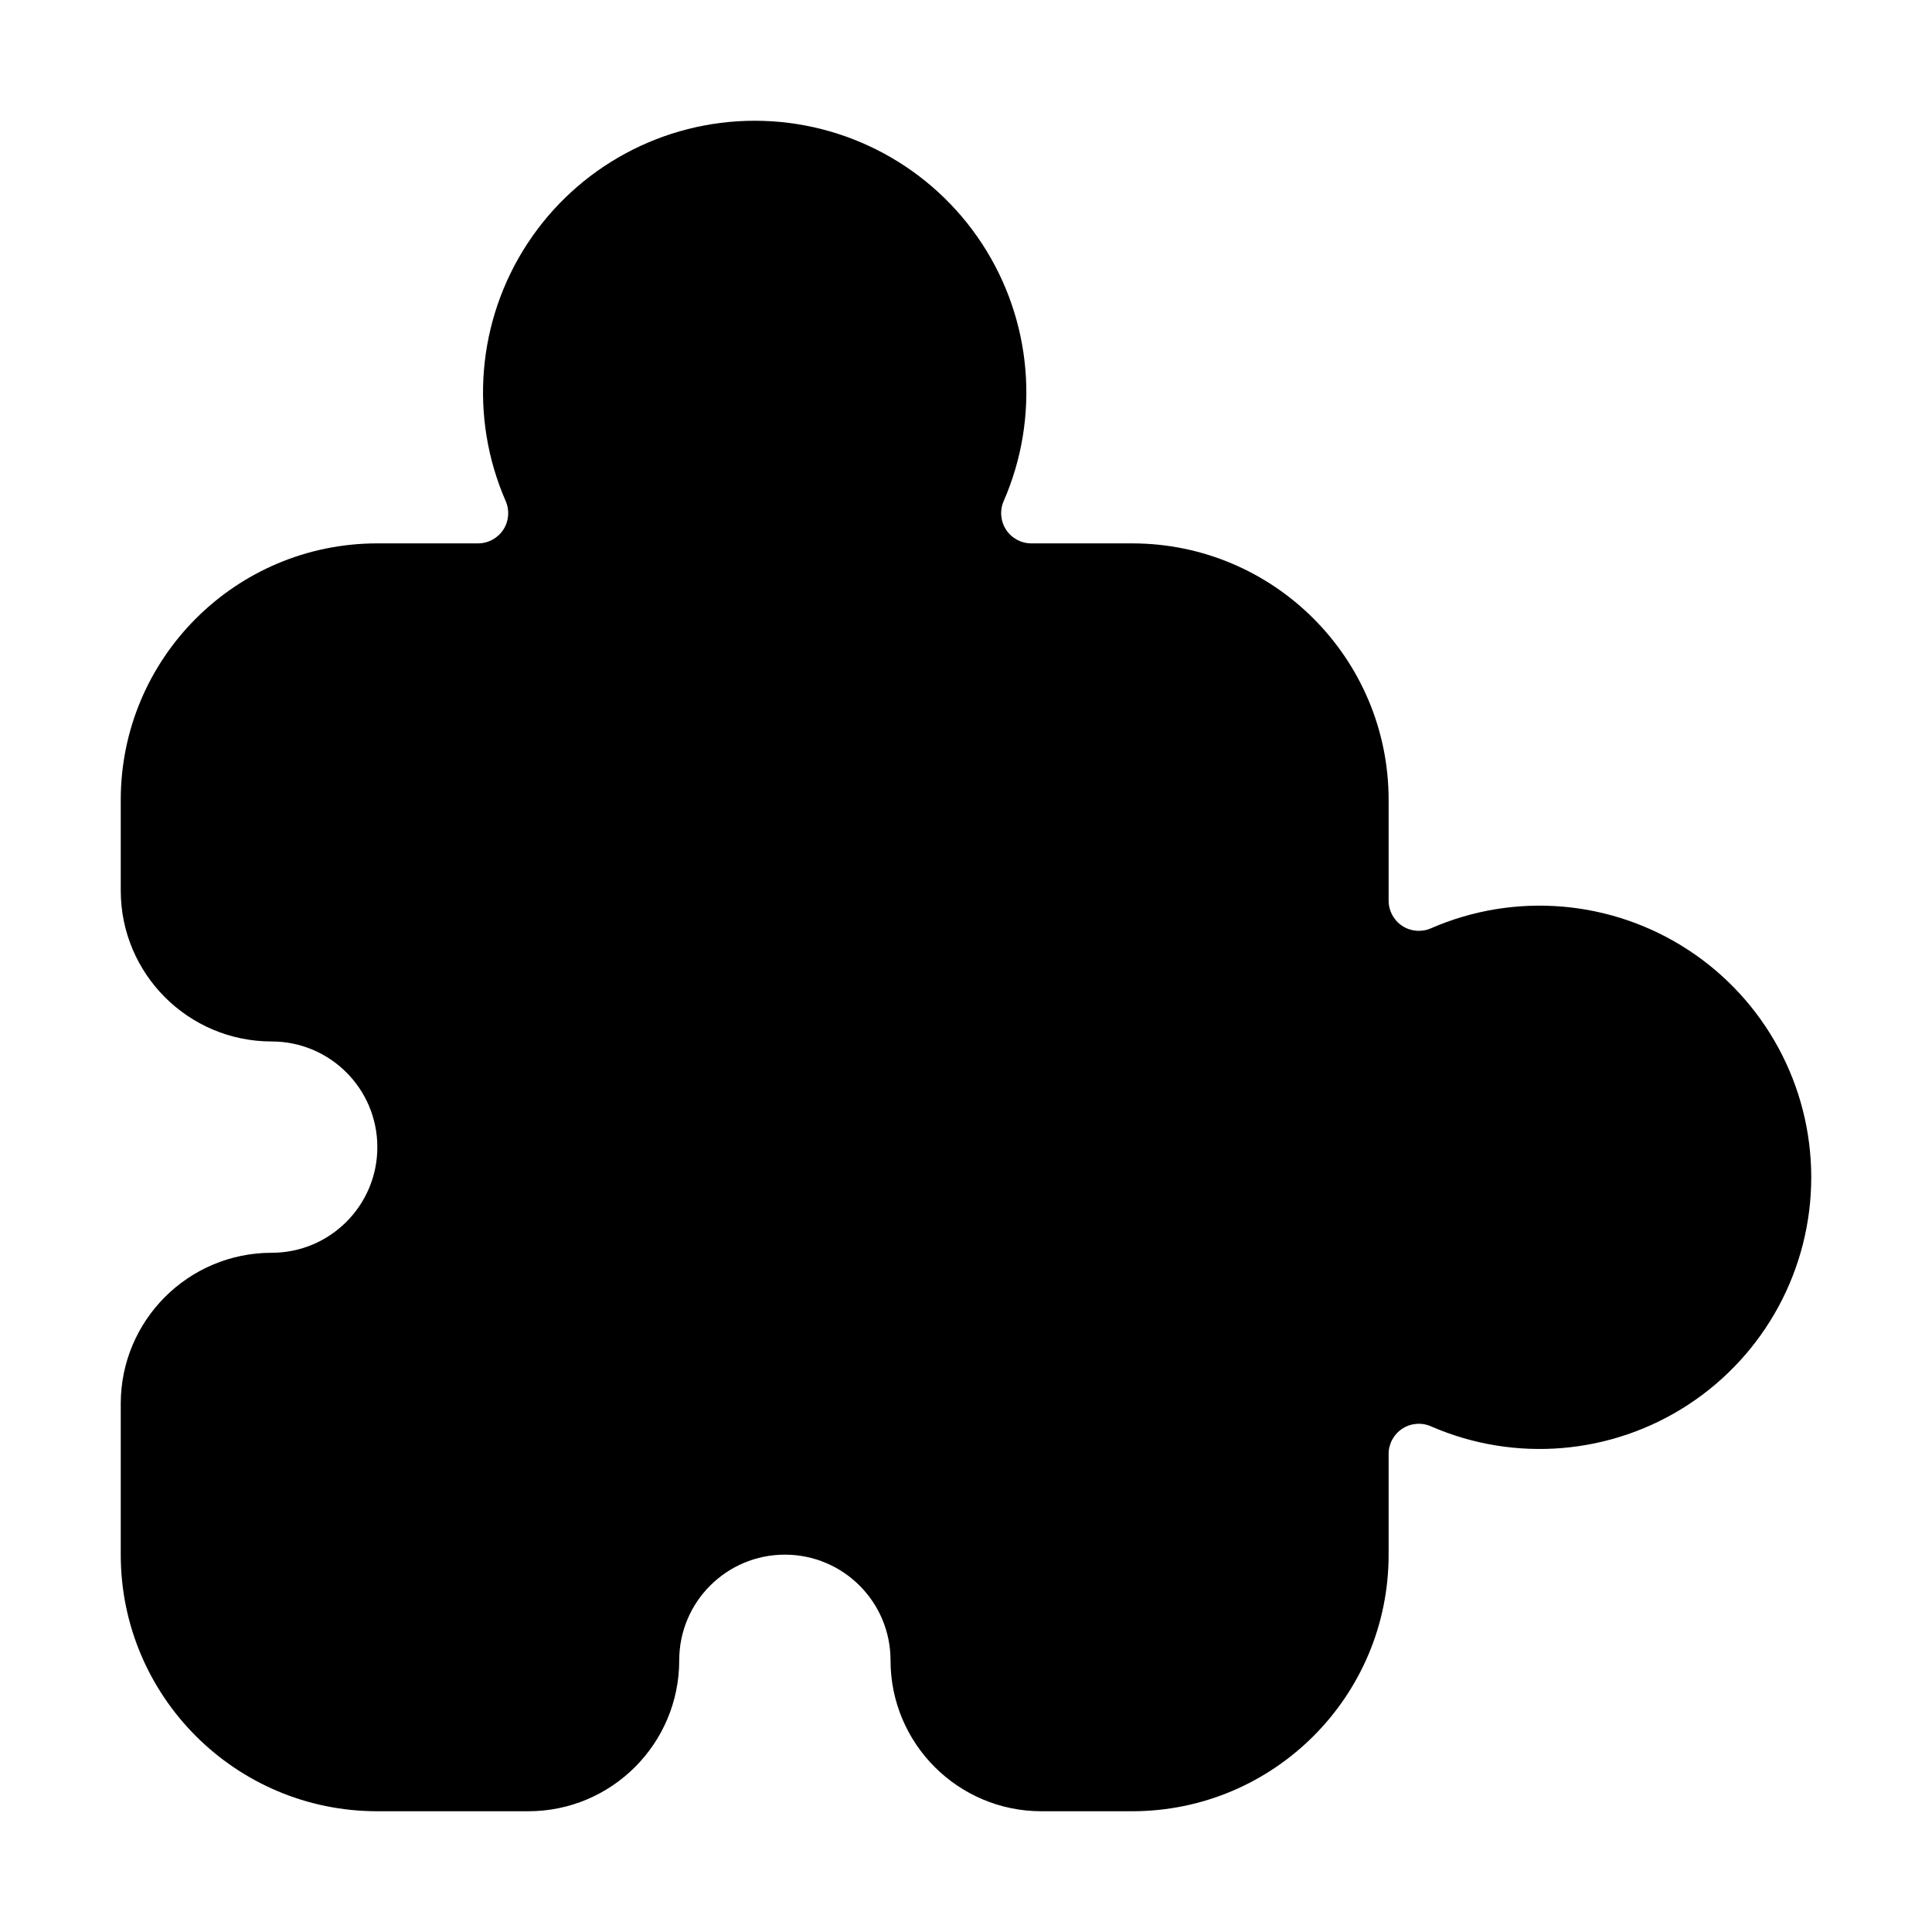
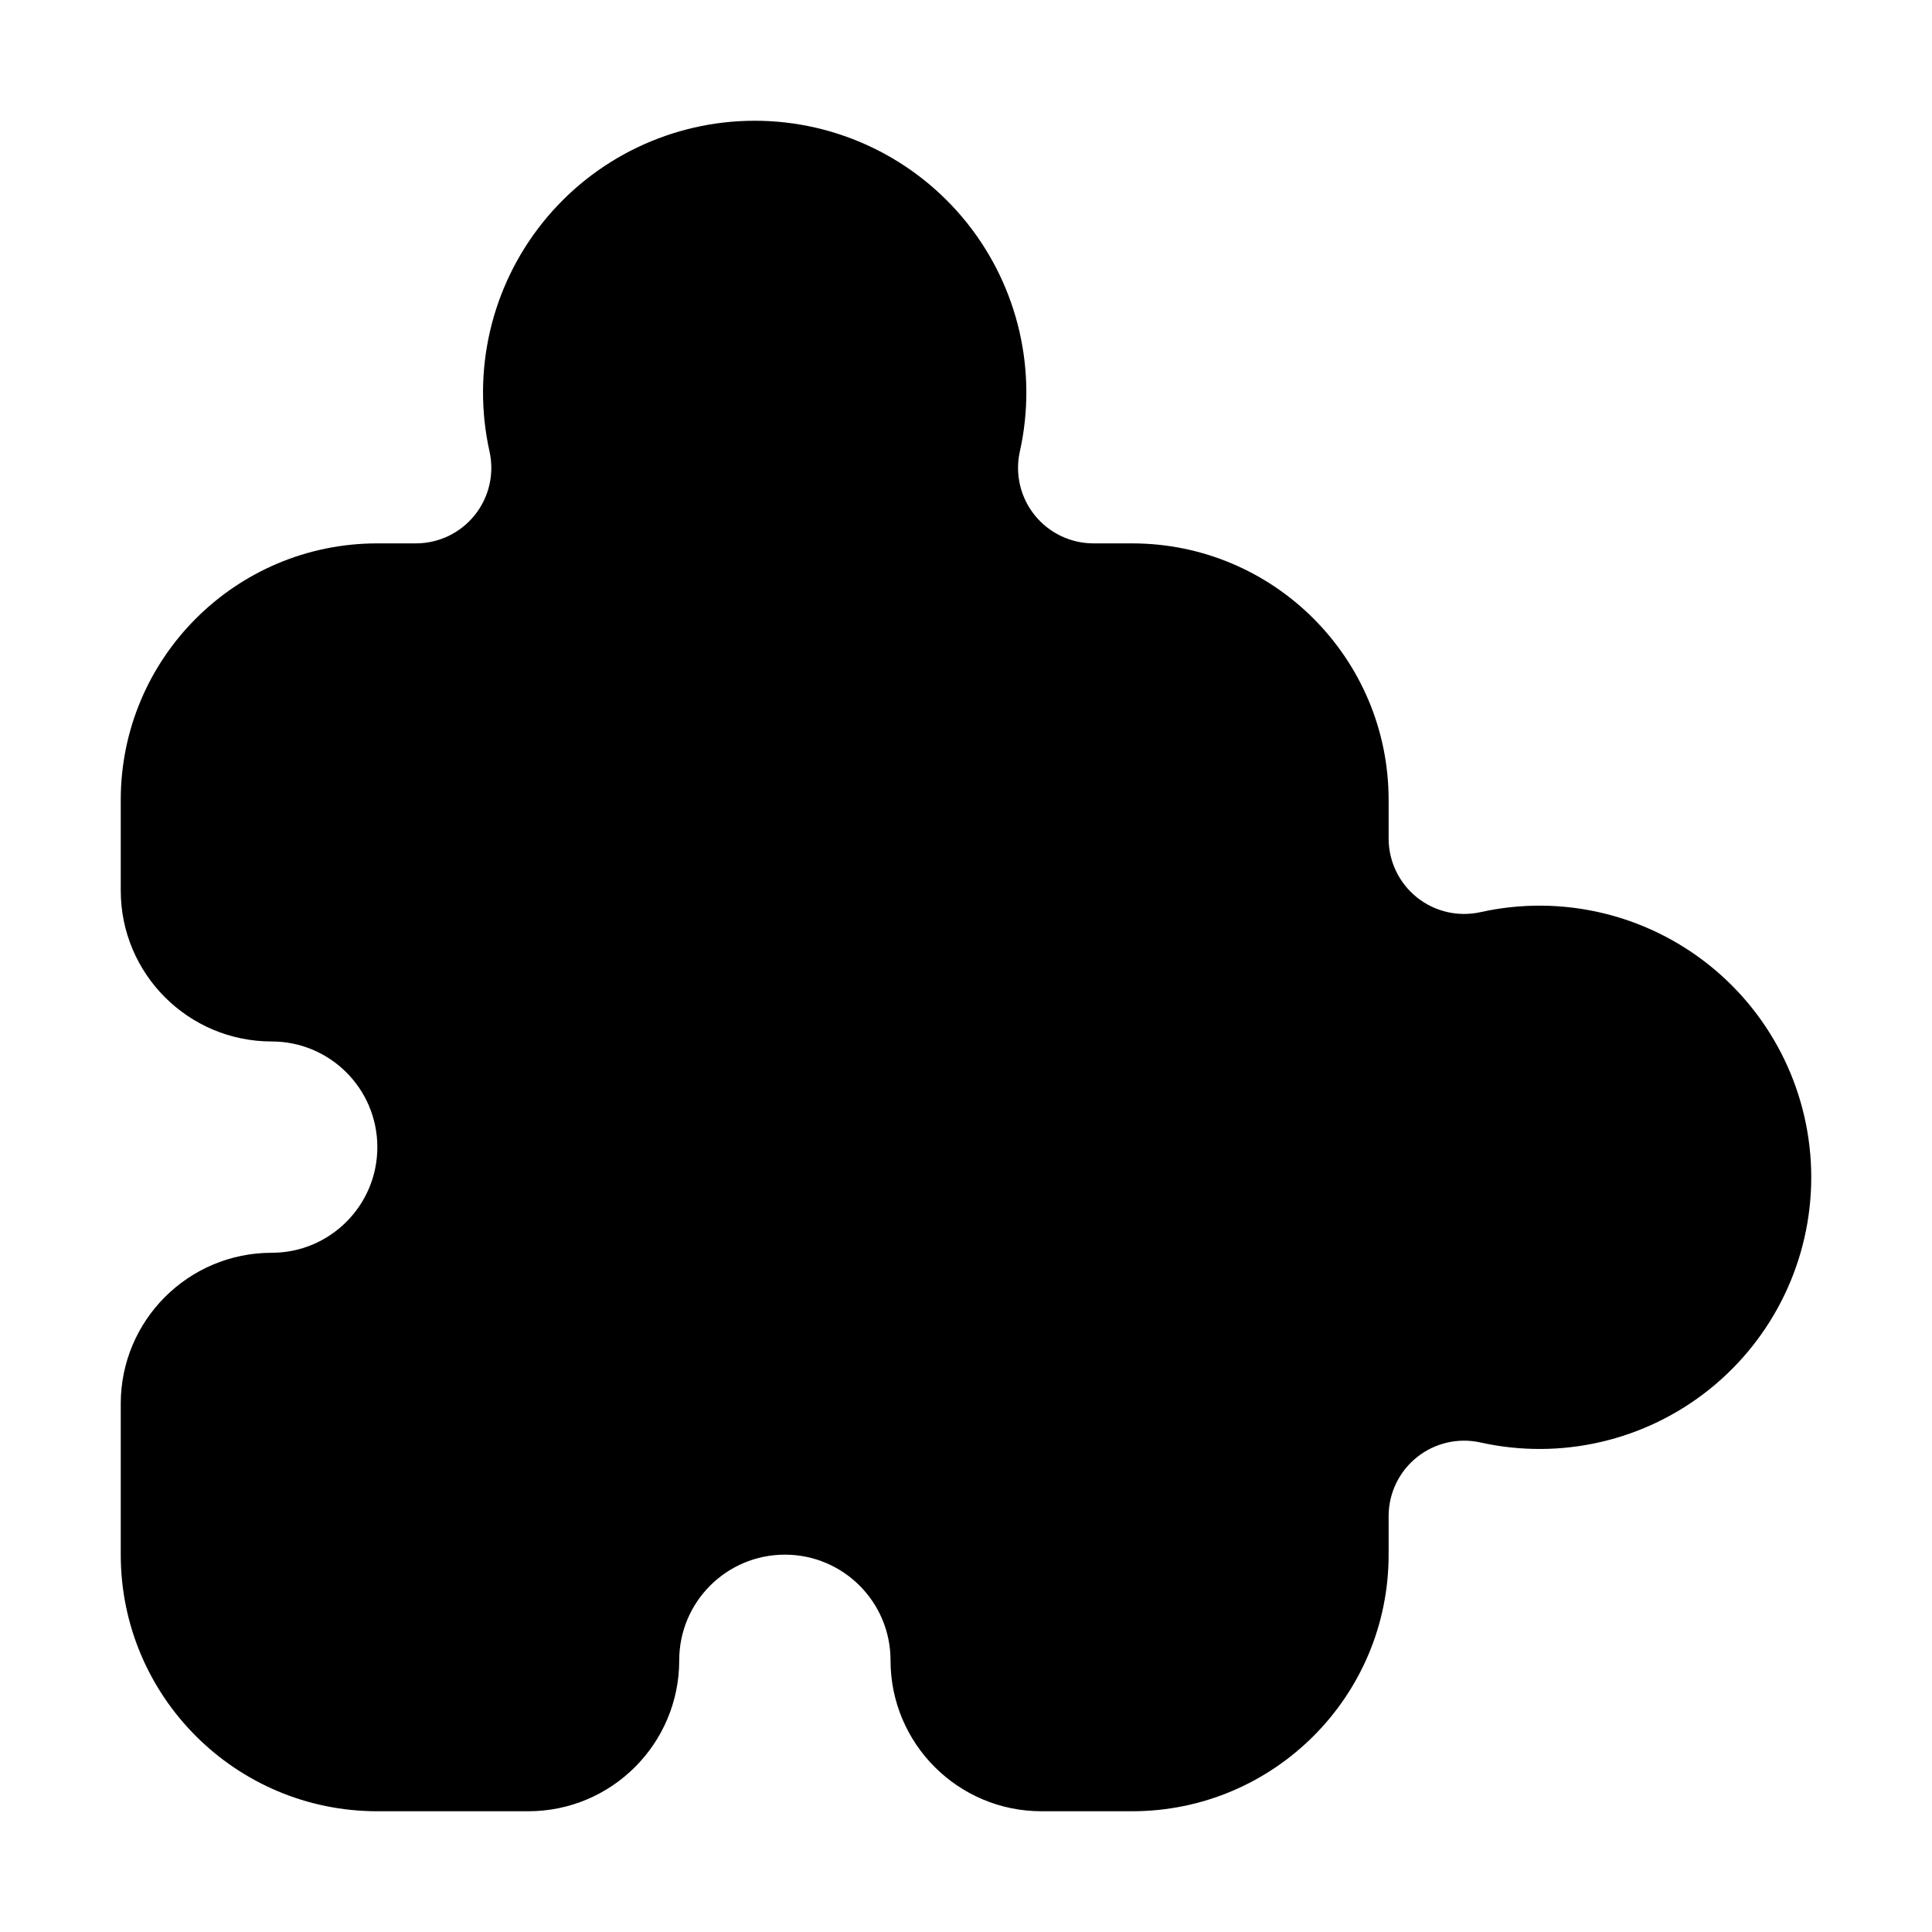
<svg xmlns="http://www.w3.org/2000/svg" viewBox="0 0 16 16" fill="none" stroke="currentColor" stroke-width="1.25" stroke-linecap="round" stroke-linejoin="round">
-   <path fill="currentColor" fill-rule="evenodd" stroke="none" d="M1 6.625A2.125 2.125 0 0 1 3.125 4.5H3.959A0.25 0.25 0 0 0 4.188 4.15A2.25 2.25 0 0 1 6.25 1A2.25 2.25 0 0 1 8.312 4.15A0.25 0.25 0 0 0 8.541 4.5H9.375A2.125 2.125 0 0 1 11.5 6.625V7.459A0.25 0.25 0 0 0 11.85 7.688A2.25 2.25 0 0 1 15 9.75A2.25 2.25 0 0 1 11.85 11.812A0.25 0.25 0 0 0 11.5 12.041V12.875A2.125 2.125 0 0 1 9.375 15H8.625A1.25 1.25 0 0 1 7.375 13.75A0.875 0.875 0 0 0 6.5 12.875A0.875 0.875 0 0 0 5.625 13.75A1.25 1.25 0 0 1 4.375 15H3.125A2.125 2.125 0 0 1 1 12.875V11.625A1.25 1.25 0 0 1 2.25 10.375A0.875 0.875 0 0 0 3.125 9.5A0.875 0.875 0 0 0 2.25 8.625A1.25 1.25 0 0 1 1 7.375Z" />
+   <path fill="currentColor" fill-rule="evenodd" stroke="none" d="M1 6.625A2.125 2.125 0 0 1 3.125 4.5H3.444A0.625 0.625 0 0 0 4.054 3.739A2.25 2.25 0 0 1 6.25 1A2.25 2.25 0 0 1 8.446 3.739A0.625 0.625 0 0 0 9.056 4.5H9.375A2.125 2.125 0 0 1 11.5 6.625V6.944A0.625 0.625 0 0 0 12.261 7.554A2.25 2.25 0 0 1 15 9.75A2.25 2.25 0 0 1 12.261 11.946A0.625 0.625 0 0 0 11.5 12.556V12.875A2.125 2.125 0 0 1 9.375 15H8.625A1.25 1.25 0 0 1 7.375 13.75A0.875 0.875 0 0 0 6.5 12.875A0.875 0.875 0 0 0 5.625 13.75A1.25 1.25 0 0 1 4.375 15H3.125A2.125 2.125 0 0 1 1 12.875V11.625A1.25 1.25 0 0 1 2.25 10.375A0.875 0.875 0 0 0 3.125 9.5A0.875 0.875 0 0 0 2.25 8.625A1.25 1.25 0 0 1 1 7.375Z" />
</svg>
